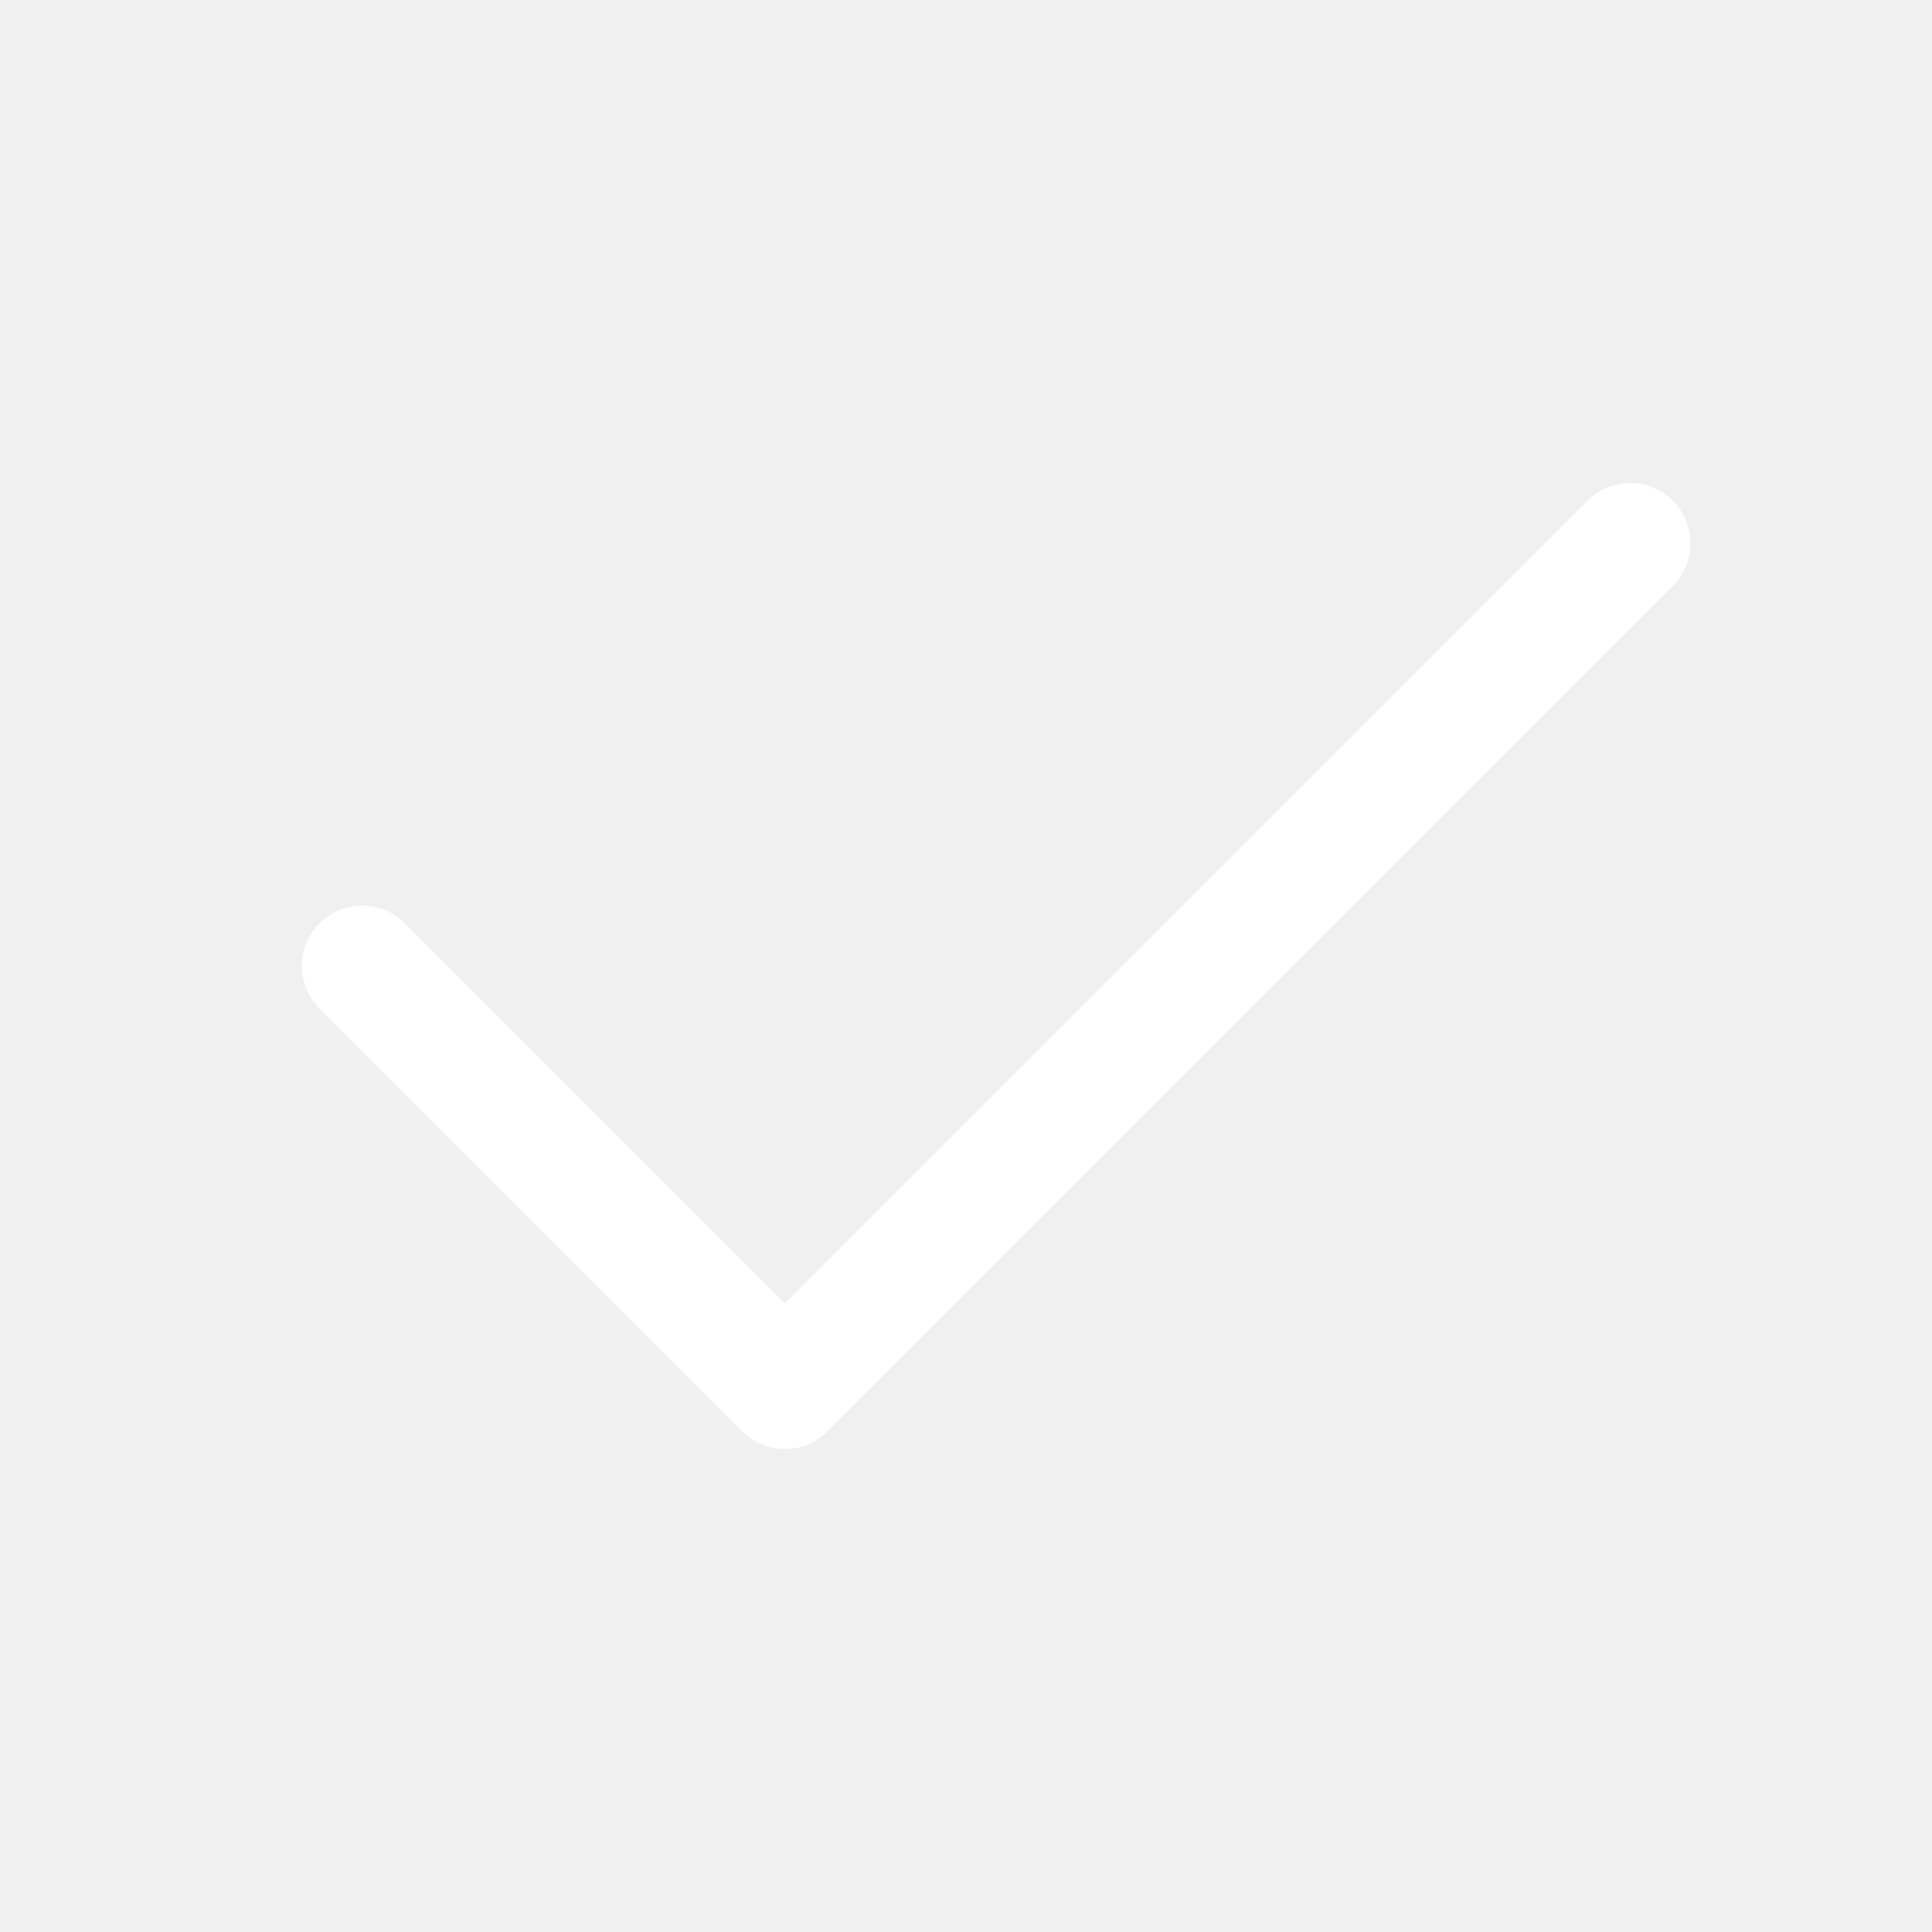
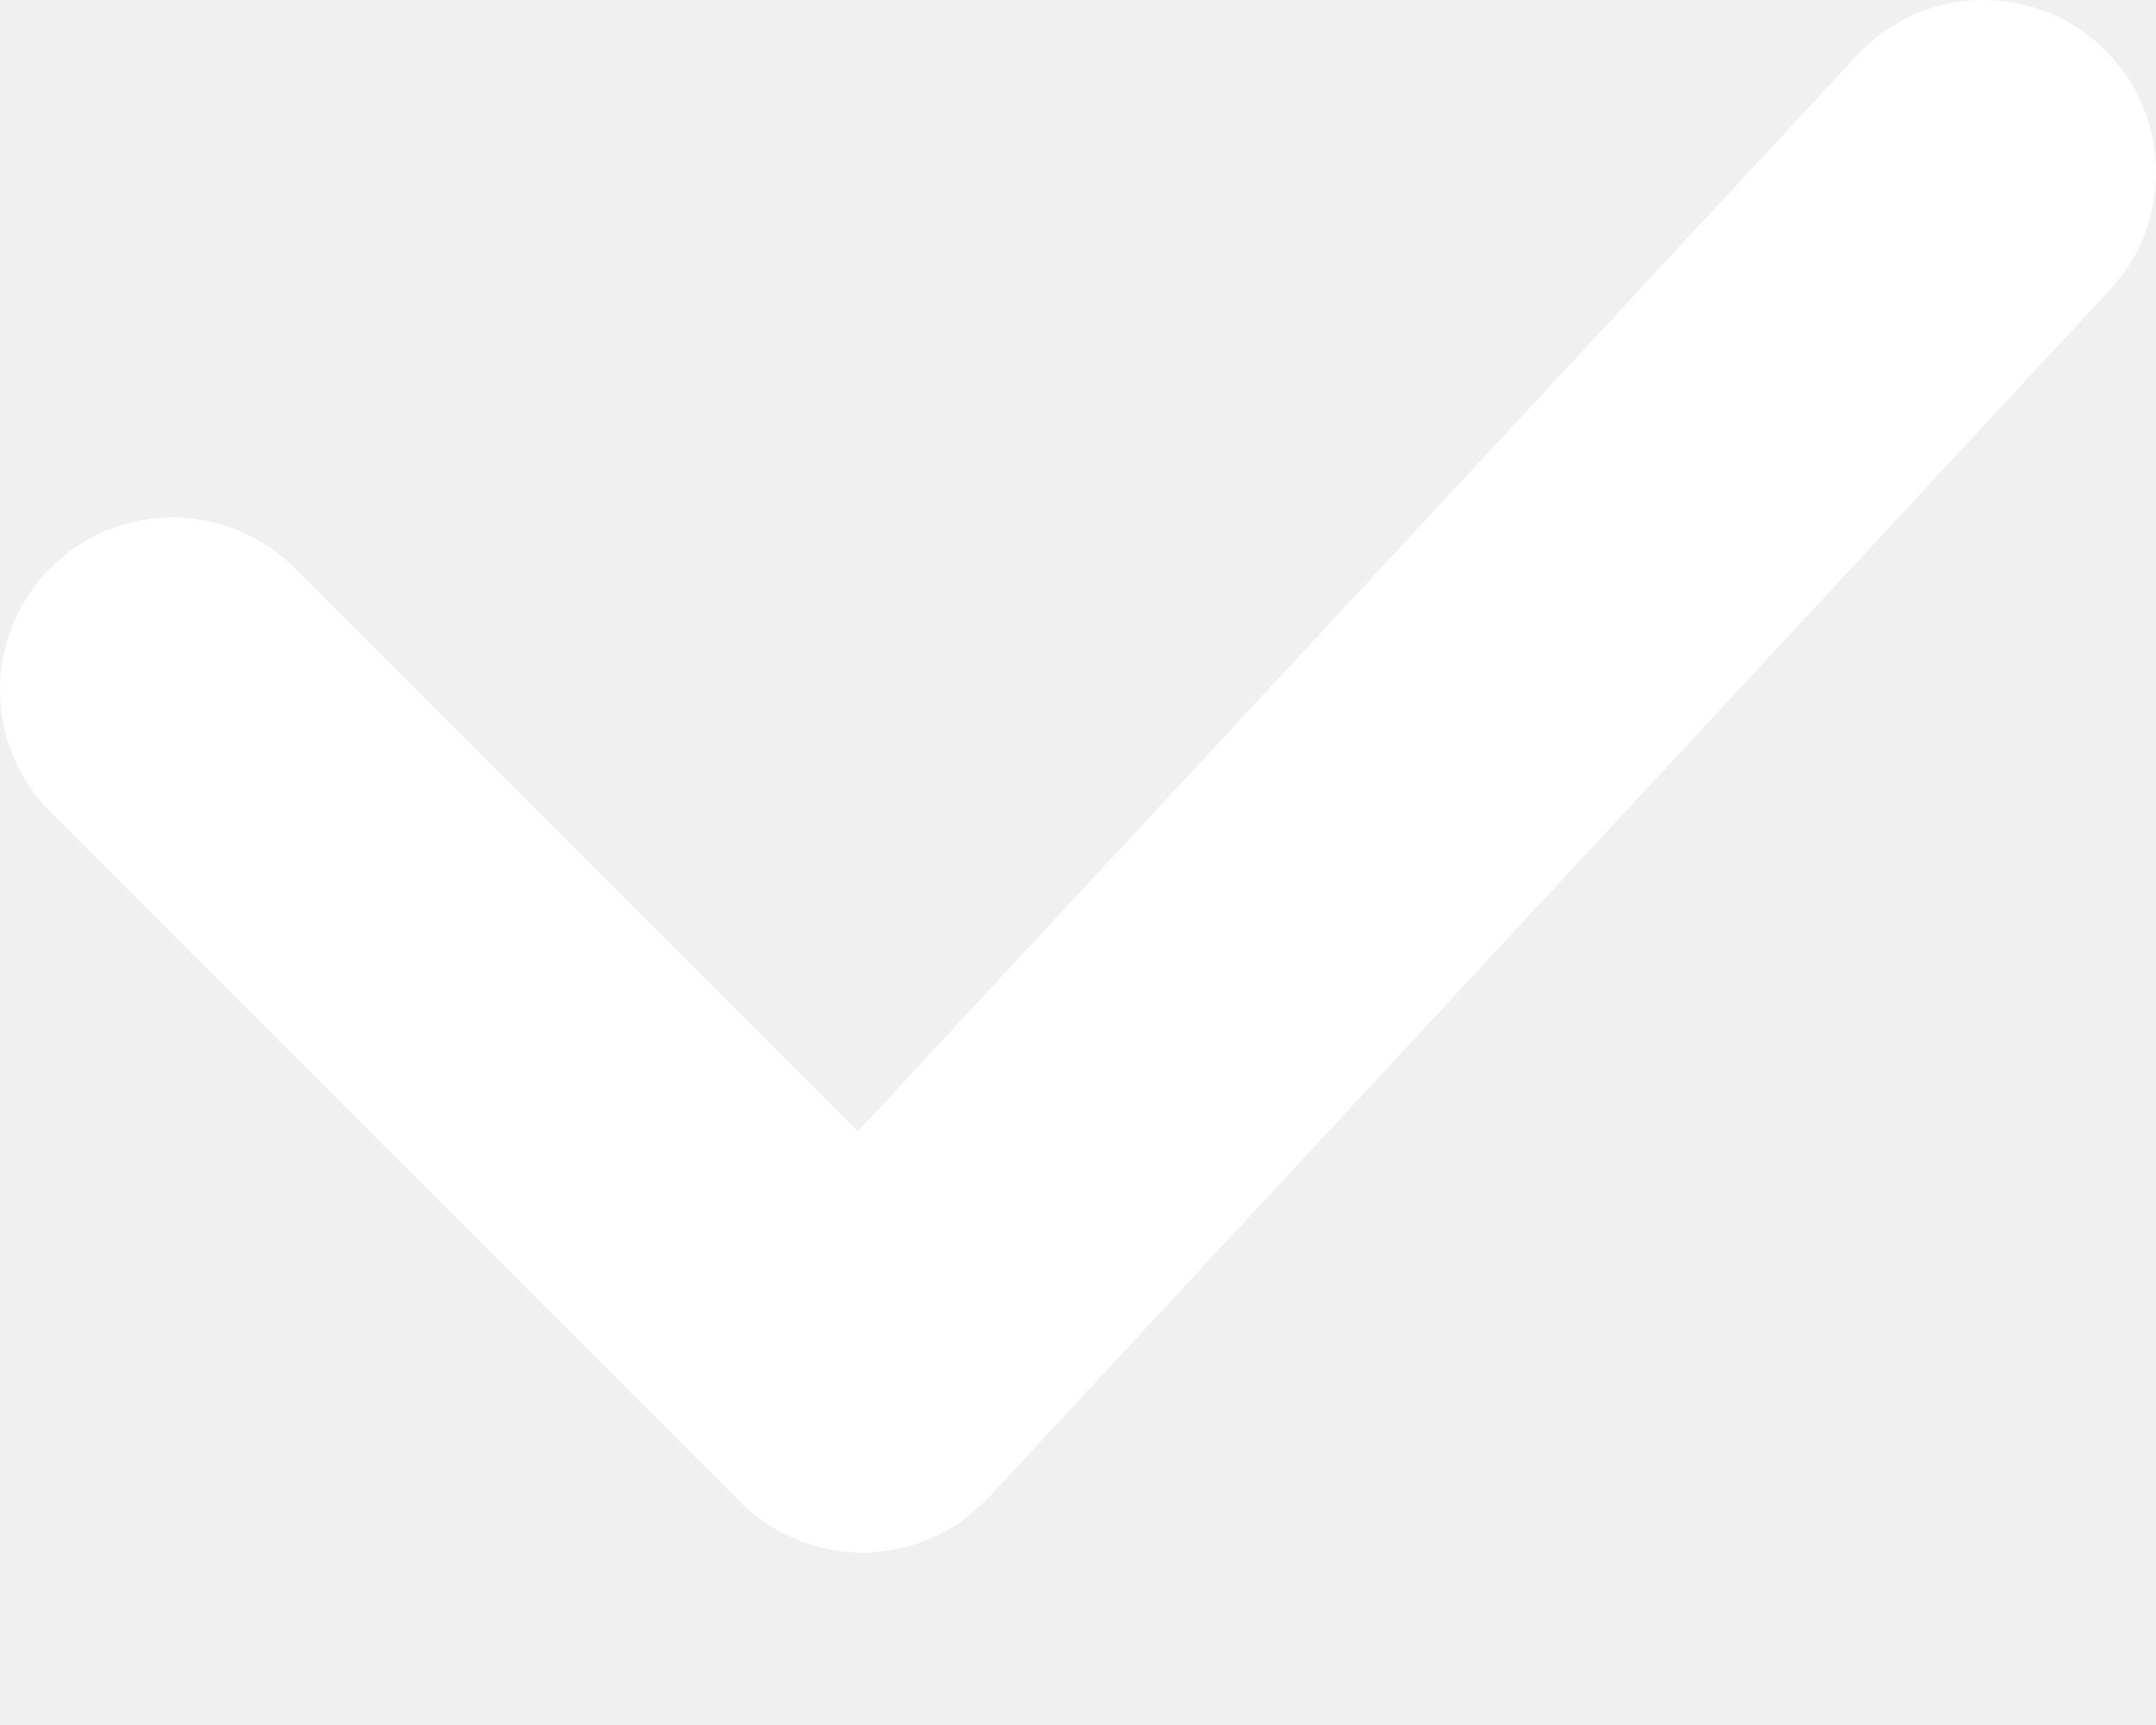
- <svg xmlns="http://www.w3.org/2000/svg" width="20" height="20" viewBox="0 0 20 20" fill="none">
-   <path d="M4.192 9.558L4.192 9.558C4.075 9.441 3.916 9.375 3.75 9.375C3.584 9.375 3.425 9.441 3.308 9.558C3.191 9.675 3.125 9.834 3.125 10C3.125 10.01 3.125 10.02 3.126 10.03C3.133 10.185 3.198 10.332 3.308 10.442L3.308 10.442L7.683 14.817C7.927 15.061 8.323 15.061 8.567 14.817L17.317 6.067C17.434 5.95 17.5 5.791 17.5 5.625C17.5 5.459 17.434 5.3 17.317 5.183C17.2 5.066 17.041 5 16.875 5C16.709 5 16.55 5.066 16.433 5.183L8.125 13.491L4.192 9.558Z" fill="white" />
+ <svg xmlns="http://www.w3.org/2000/svg" width="10" height="8" viewBox="0 0 10 8" fill="none">
+   <path fill-rule="evenodd" clip-rule="evenodd" d="M9.744 0.214C10.068 0.514 10.087 1.021 9.786 1.344L4.586 6.944C4.438 7.104 4.232 7.196 4.015 7.2C3.798 7.204 3.588 7.119 3.434 6.966L0.234 3.766C-0.078 3.453 -0.078 2.947 0.234 2.634C0.547 2.322 1.053 2.322 1.366 2.634L3.979 5.247L8.614 0.256C8.914 -0.068 9.421 -0.087 9.744 0.214Z" fill="white" />
</svg>
